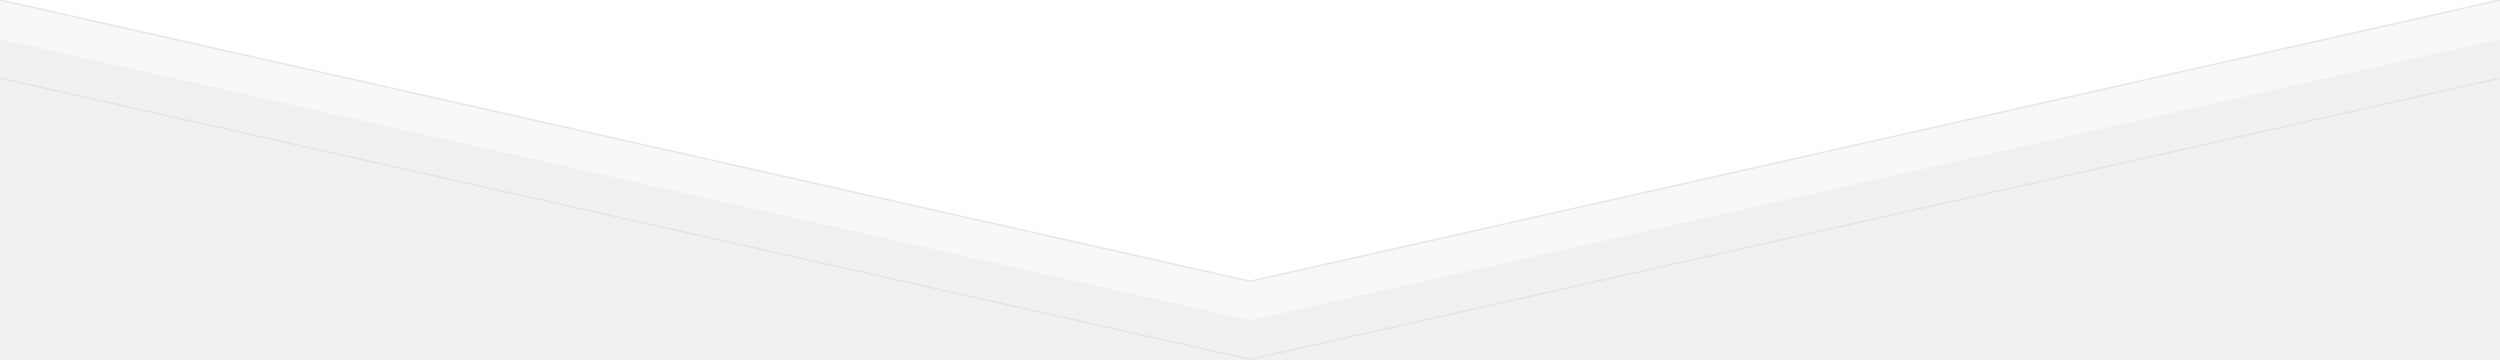
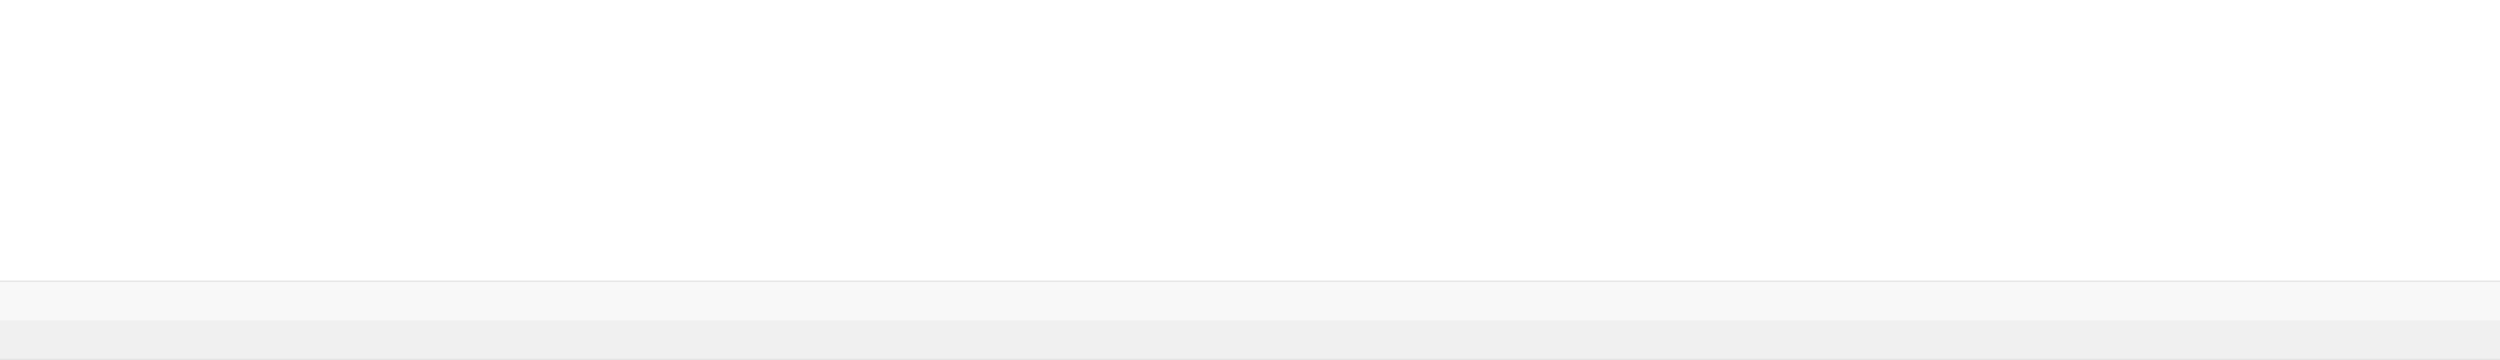
<svg xmlns="http://www.w3.org/2000/svg" width="3200px" height="460px" viewBox="0 0 3200 460" zoomAndPan="disable">
  <style type="text/css">
		line { stroke-width: 2px; }
		line.upper { stroke: rgba(224,224,224,0.75); }
		line.lower { stroke: rgba(224,224,224,0.75); }
		polygon.one { fill: #f8f8f8; }
		polygon.two { fill: #ffffff; }
    </style>
-   <polygon points="0,50 1600,410 3200,50 3200,0 0,0" class="one" />
-   <polygon points="0,0 1600,360 3200,0 3200,0 0,0" class="two" />
-   <line x1="0" y1="0" x2="1600" y2="360" class="upper" />
-   <line x1="1600" y1="360" x2="3200" y2="0" class="upper" />
-   <line x1="0" y1="100" x2="1600" y2="460" class="lower" />
-   <line x1="1600" y1="460" x2="3200" y2="100" class="lower" />
+   <polygon points="0,410 3200,410 3200,0 0,0" class="one" />
+   <polygon points="0,360 3200,360 3200,0 0,0" class="two" />
+   <line x1="0" y1="360" x2="3200" y2="360" class="upper" />
+   <line x1="0" y1="460" x2="3200" y2="460" class="lower" />
</svg>
